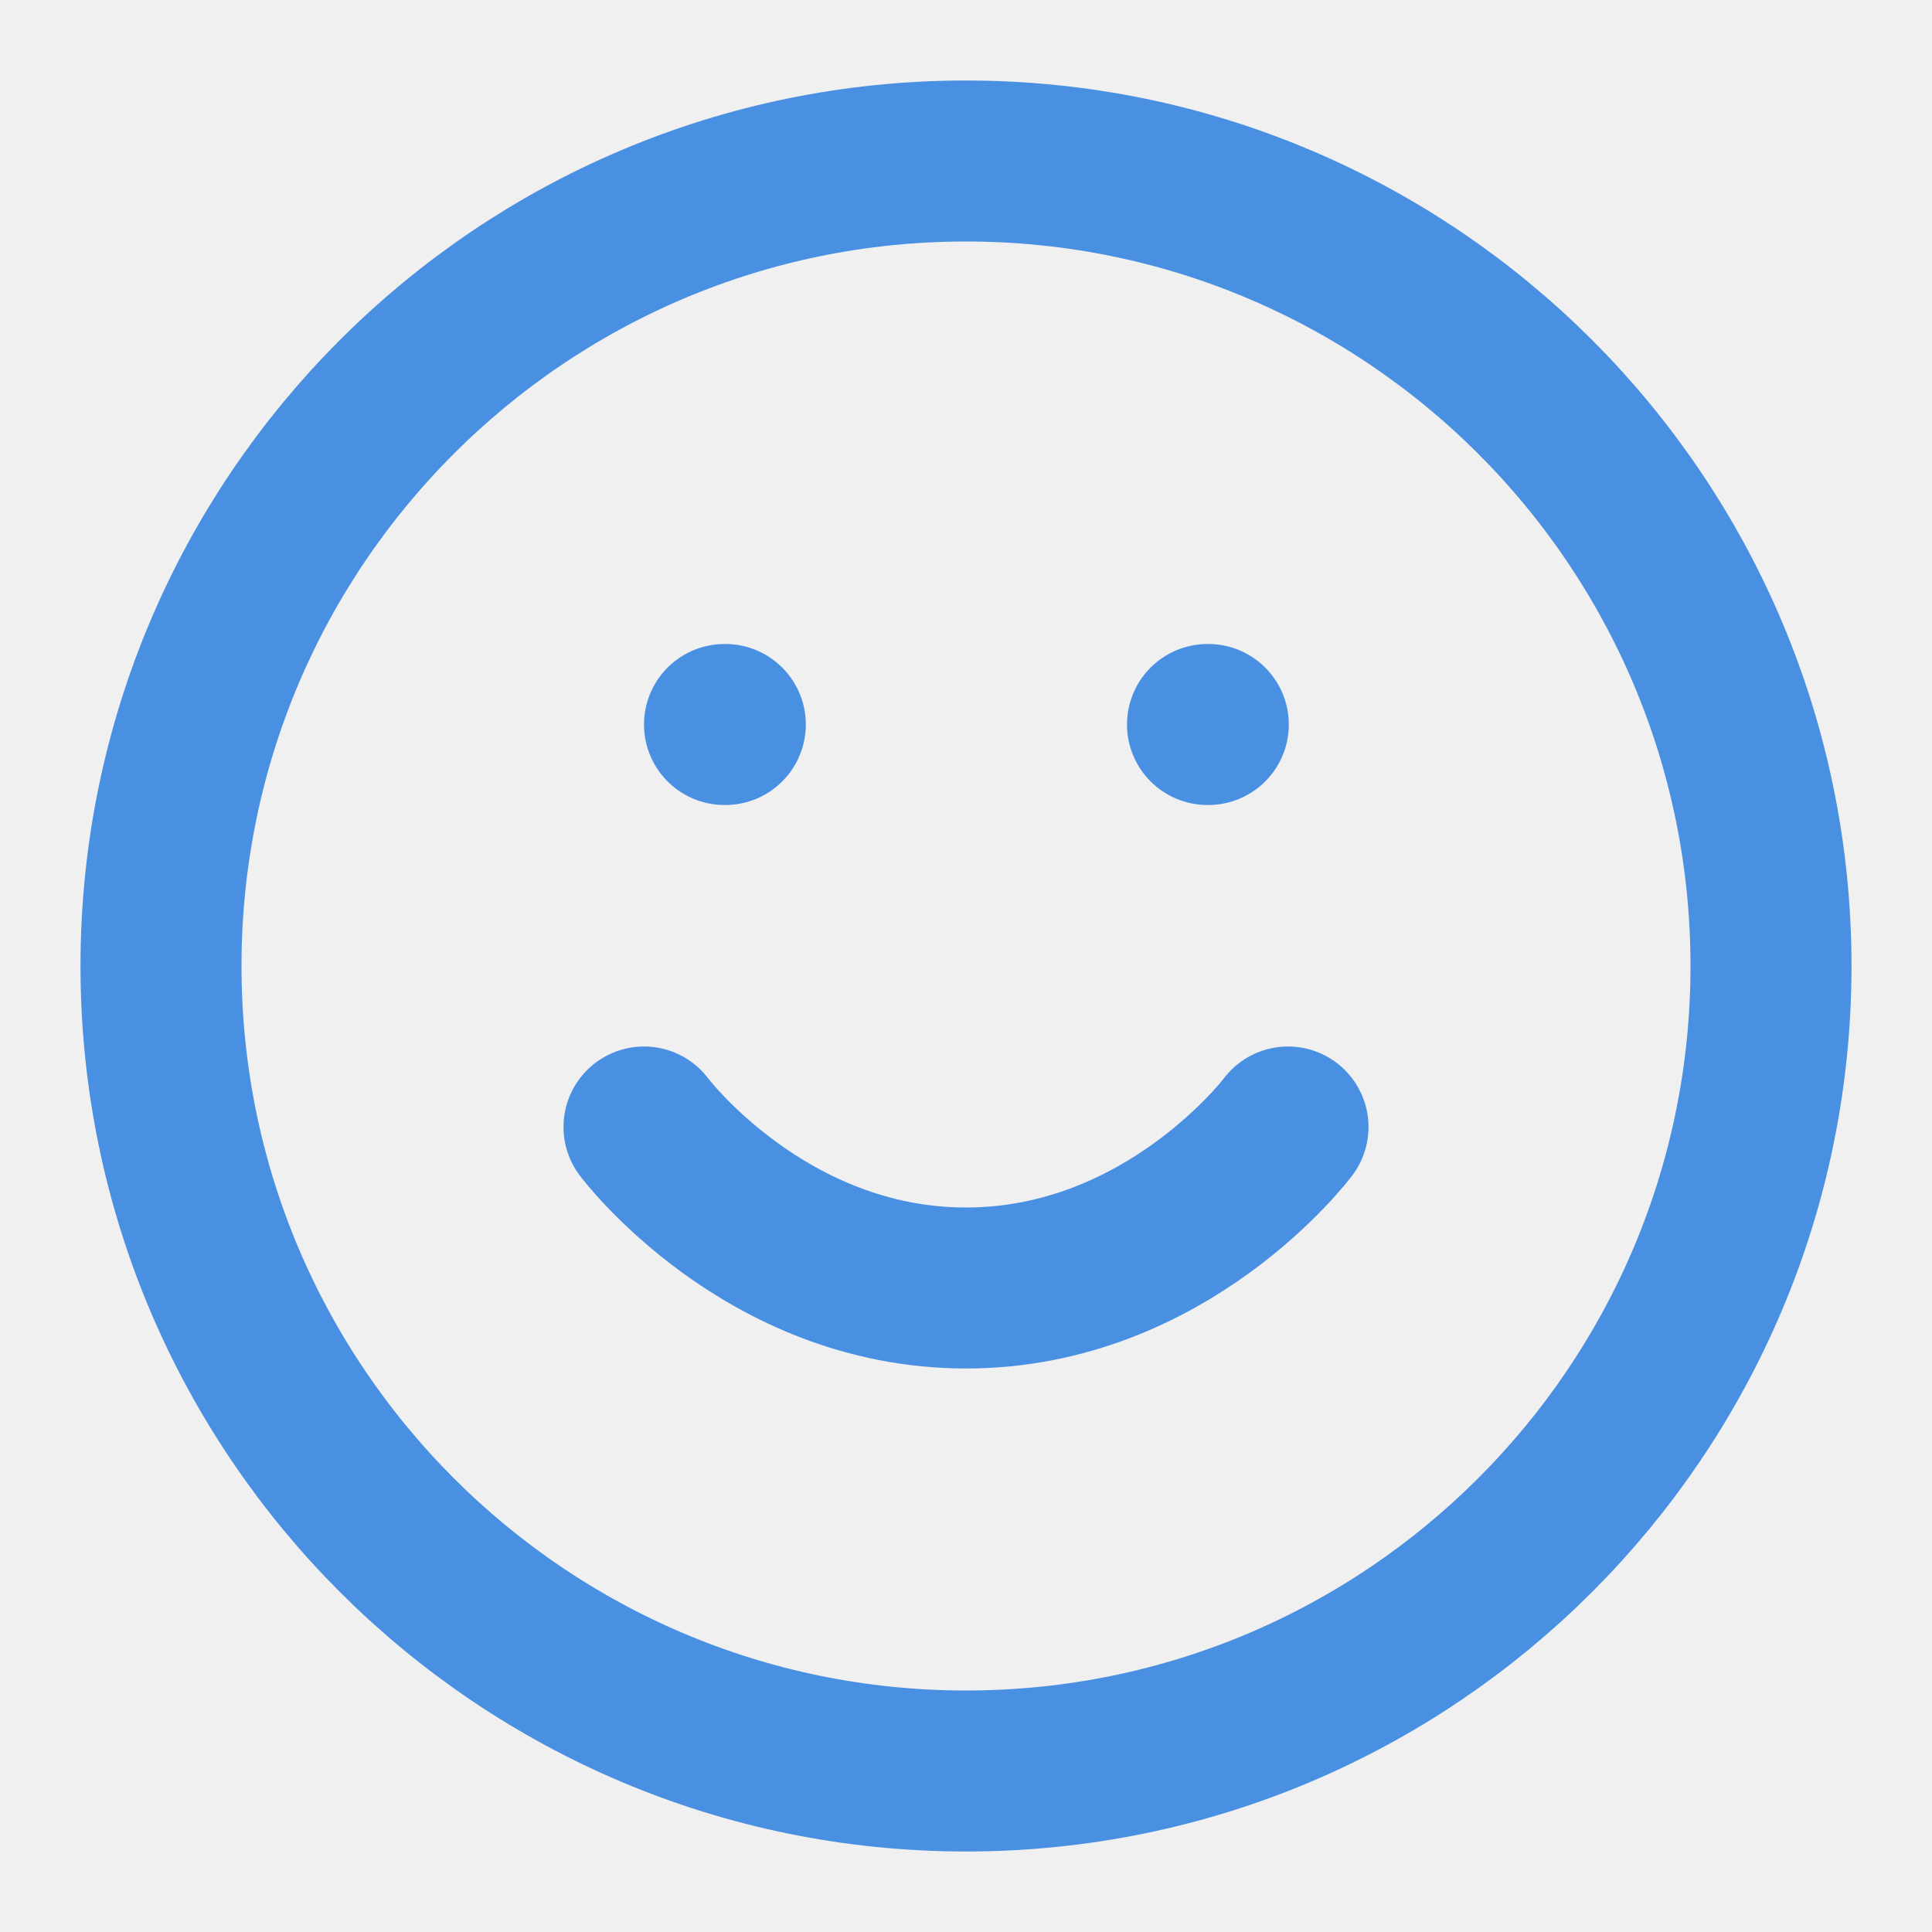
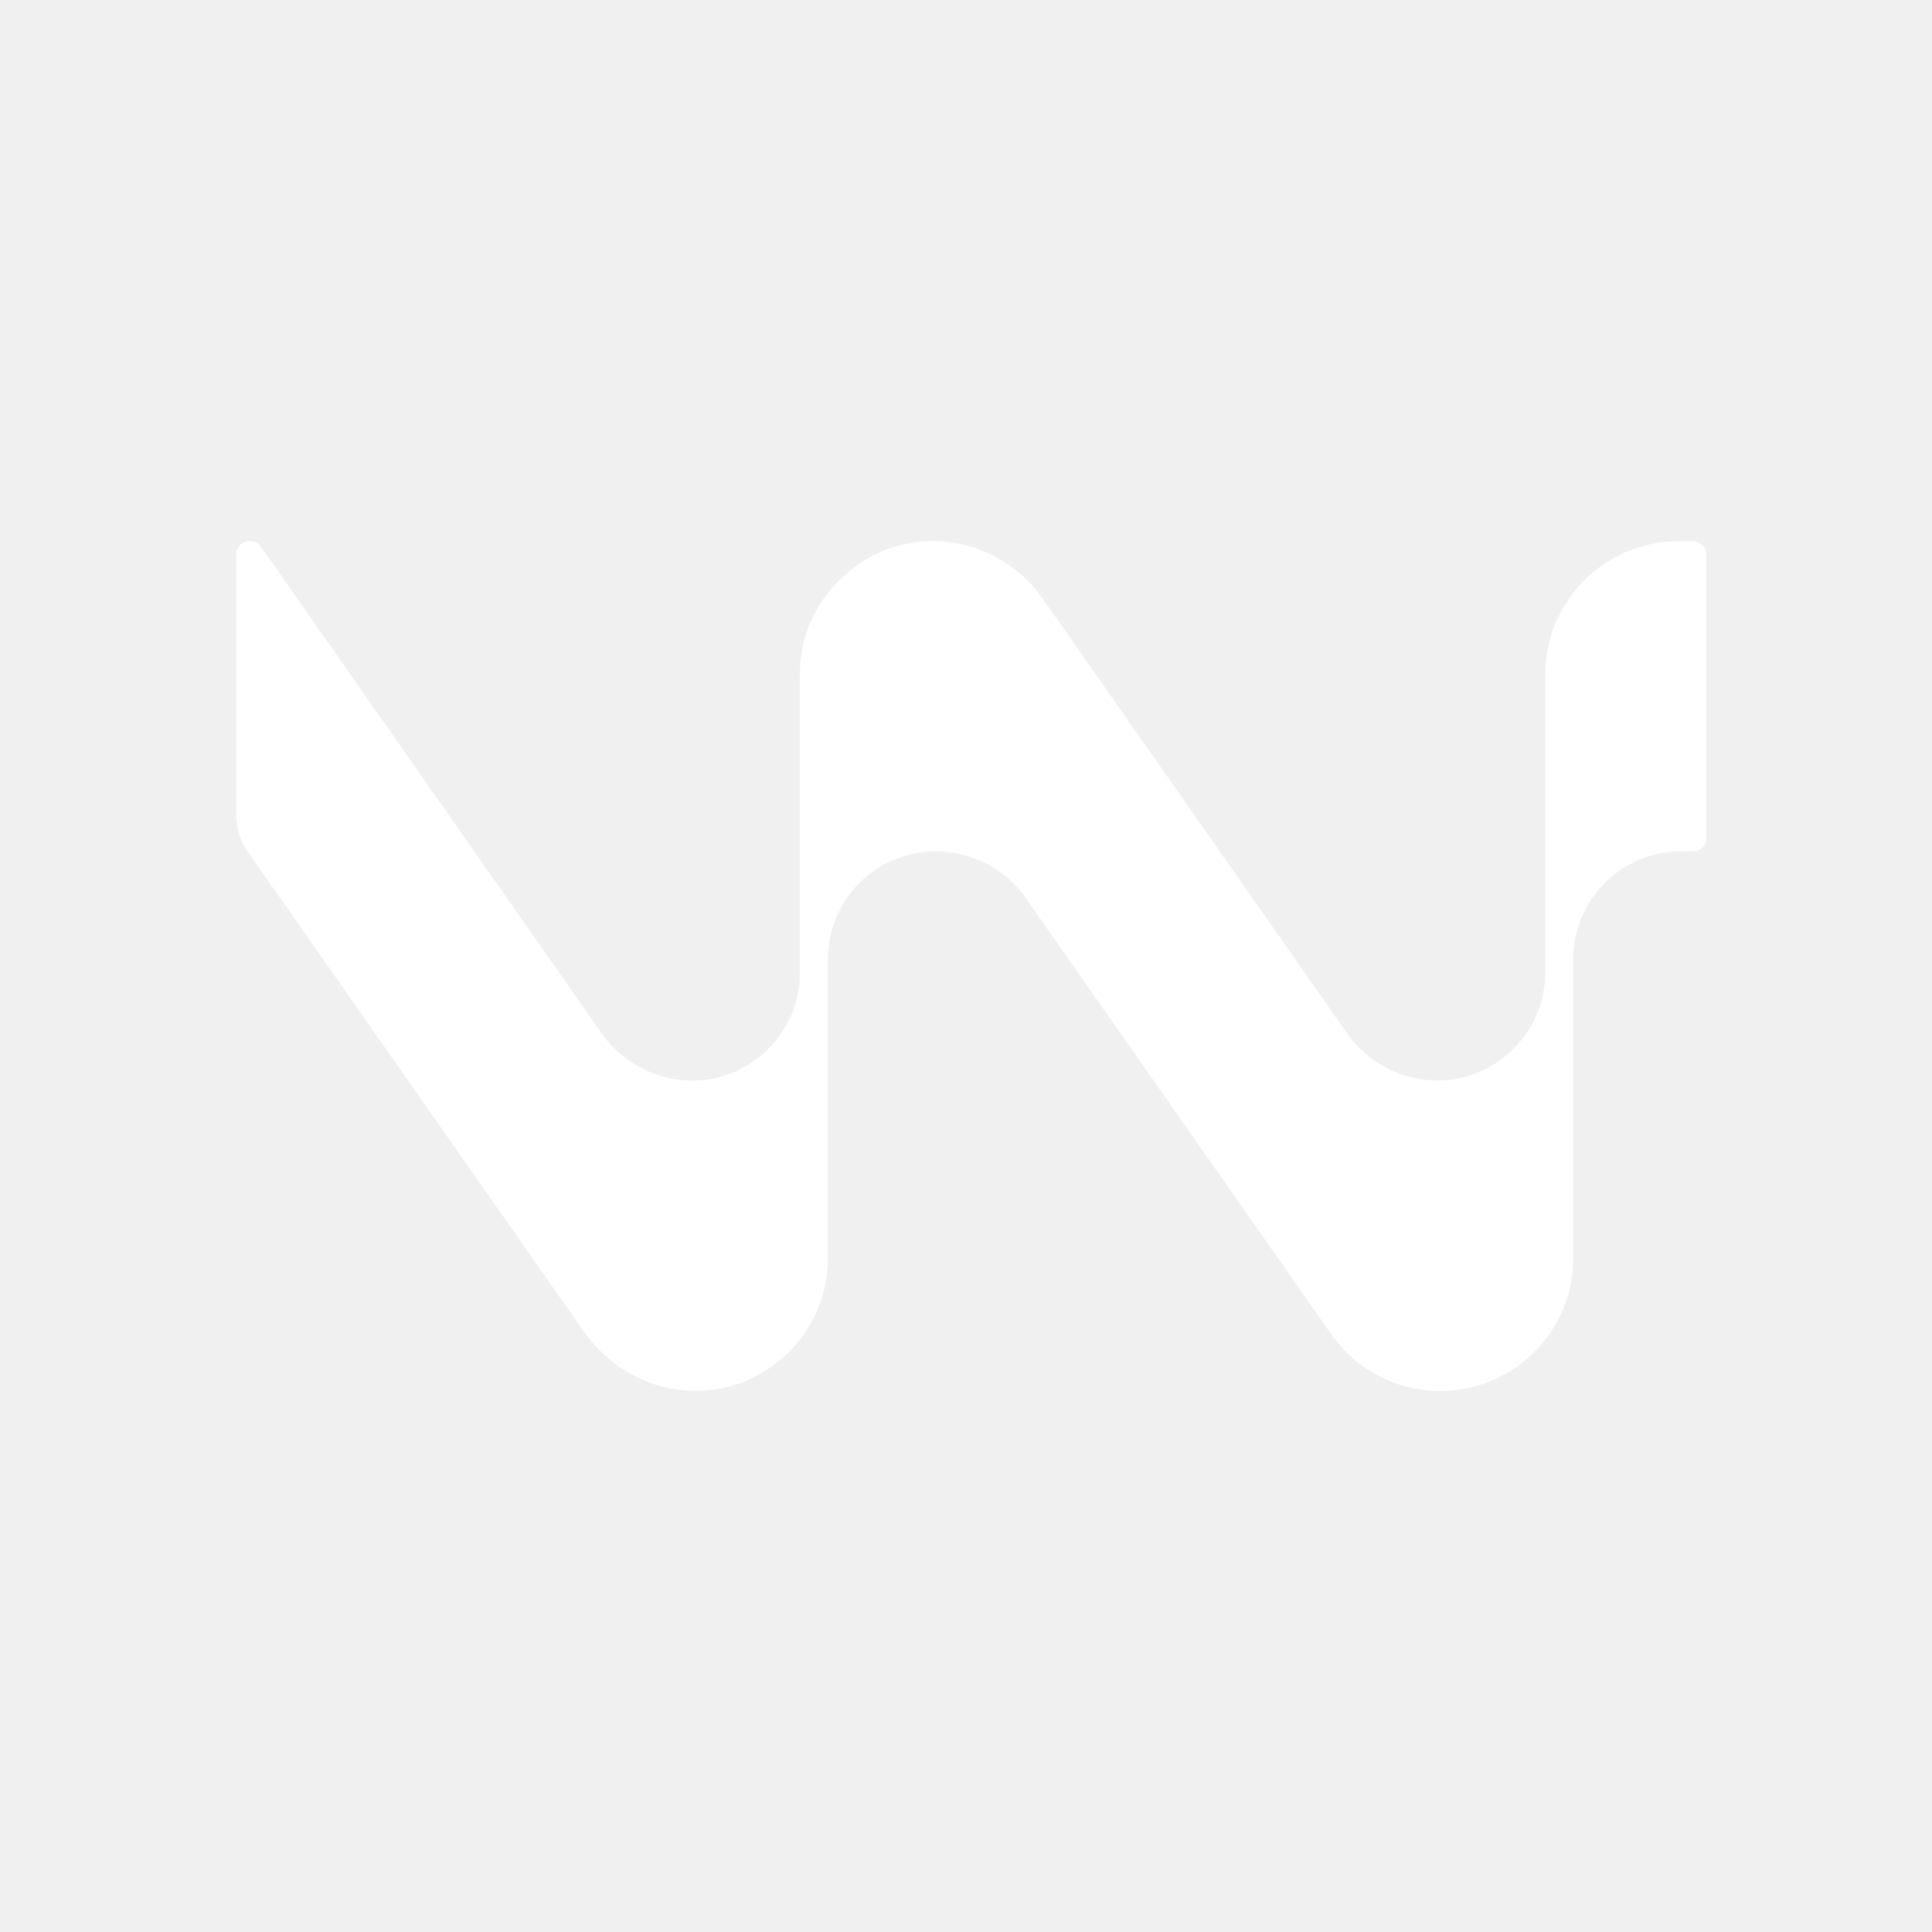
- <svg xmlns="http://www.w3.org/2000/svg" viewBox="0 0 24 24" fill="none" stroke="#4A90E2" stroke-width="2" stroke-linecap="round" stroke-linejoin="round">
-   <path d="M12 2C6.48 2 2 6.48 2 12s4.48 10 10 10 10-4.48 10-10S17.52 2 12 2z" />
-   <path d="M8 14s1.5 2 4 2 4-2 4-2" />
-   <line x1="9" y1="9" x2="9.01" y2="9" />
-   <line x1="15" y1="9" x2="15.01" y2="9" />
+ <svg xmlns="http://www.w3.org/2000/svg" width="1024" height="1024" viewBox="0 0 1024 1024" fill="none">
+   <path d="M897.246 286.869H889.819C850.735 286.808 819.017 318.46 819.017 357.539V515.589C819.017 547.15 792.93 572.716 761.882 572.716C743.436 572.716 725.02 563.433 714.093 547.85L552.673 317.304C539.28 298.16 517.486 286.747 493.895 286.747C457.094 286.747 423.976 318.034 423.976 356.657V515.619C423.976 547.181 398.103 572.746 366.842 572.746C348.335 572.746 329.949 563.463 319.021 547.881L138.395 289.882C134.316 284.038 125.154 286.93 125.154 294.052V431.892C125.154 438.862 127.285 445.619 131.272 451.34L309.037 705.2C319.539 720.204 335.033 731.344 352.9 735.392C397.616 745.557 438.77 711.135 438.77 667.278V508.406C438.77 476.845 464.339 451.279 495.904 451.279H495.995C515.02 451.279 532.857 460.562 543.785 476.145L705.235 706.661C718.659 725.835 739.327 737.218 763.983 737.218C801.606 737.218 833.841 705.9 833.841 667.308V508.376C833.841 476.815 859.41 451.249 890.975 451.249H897.276C901.233 451.249 904.43 448.053 904.43 444.097V294.021C904.43 290.065 901.233 286.869 897.276 286.869H897.246Z" fill="#fff" />
</svg>
